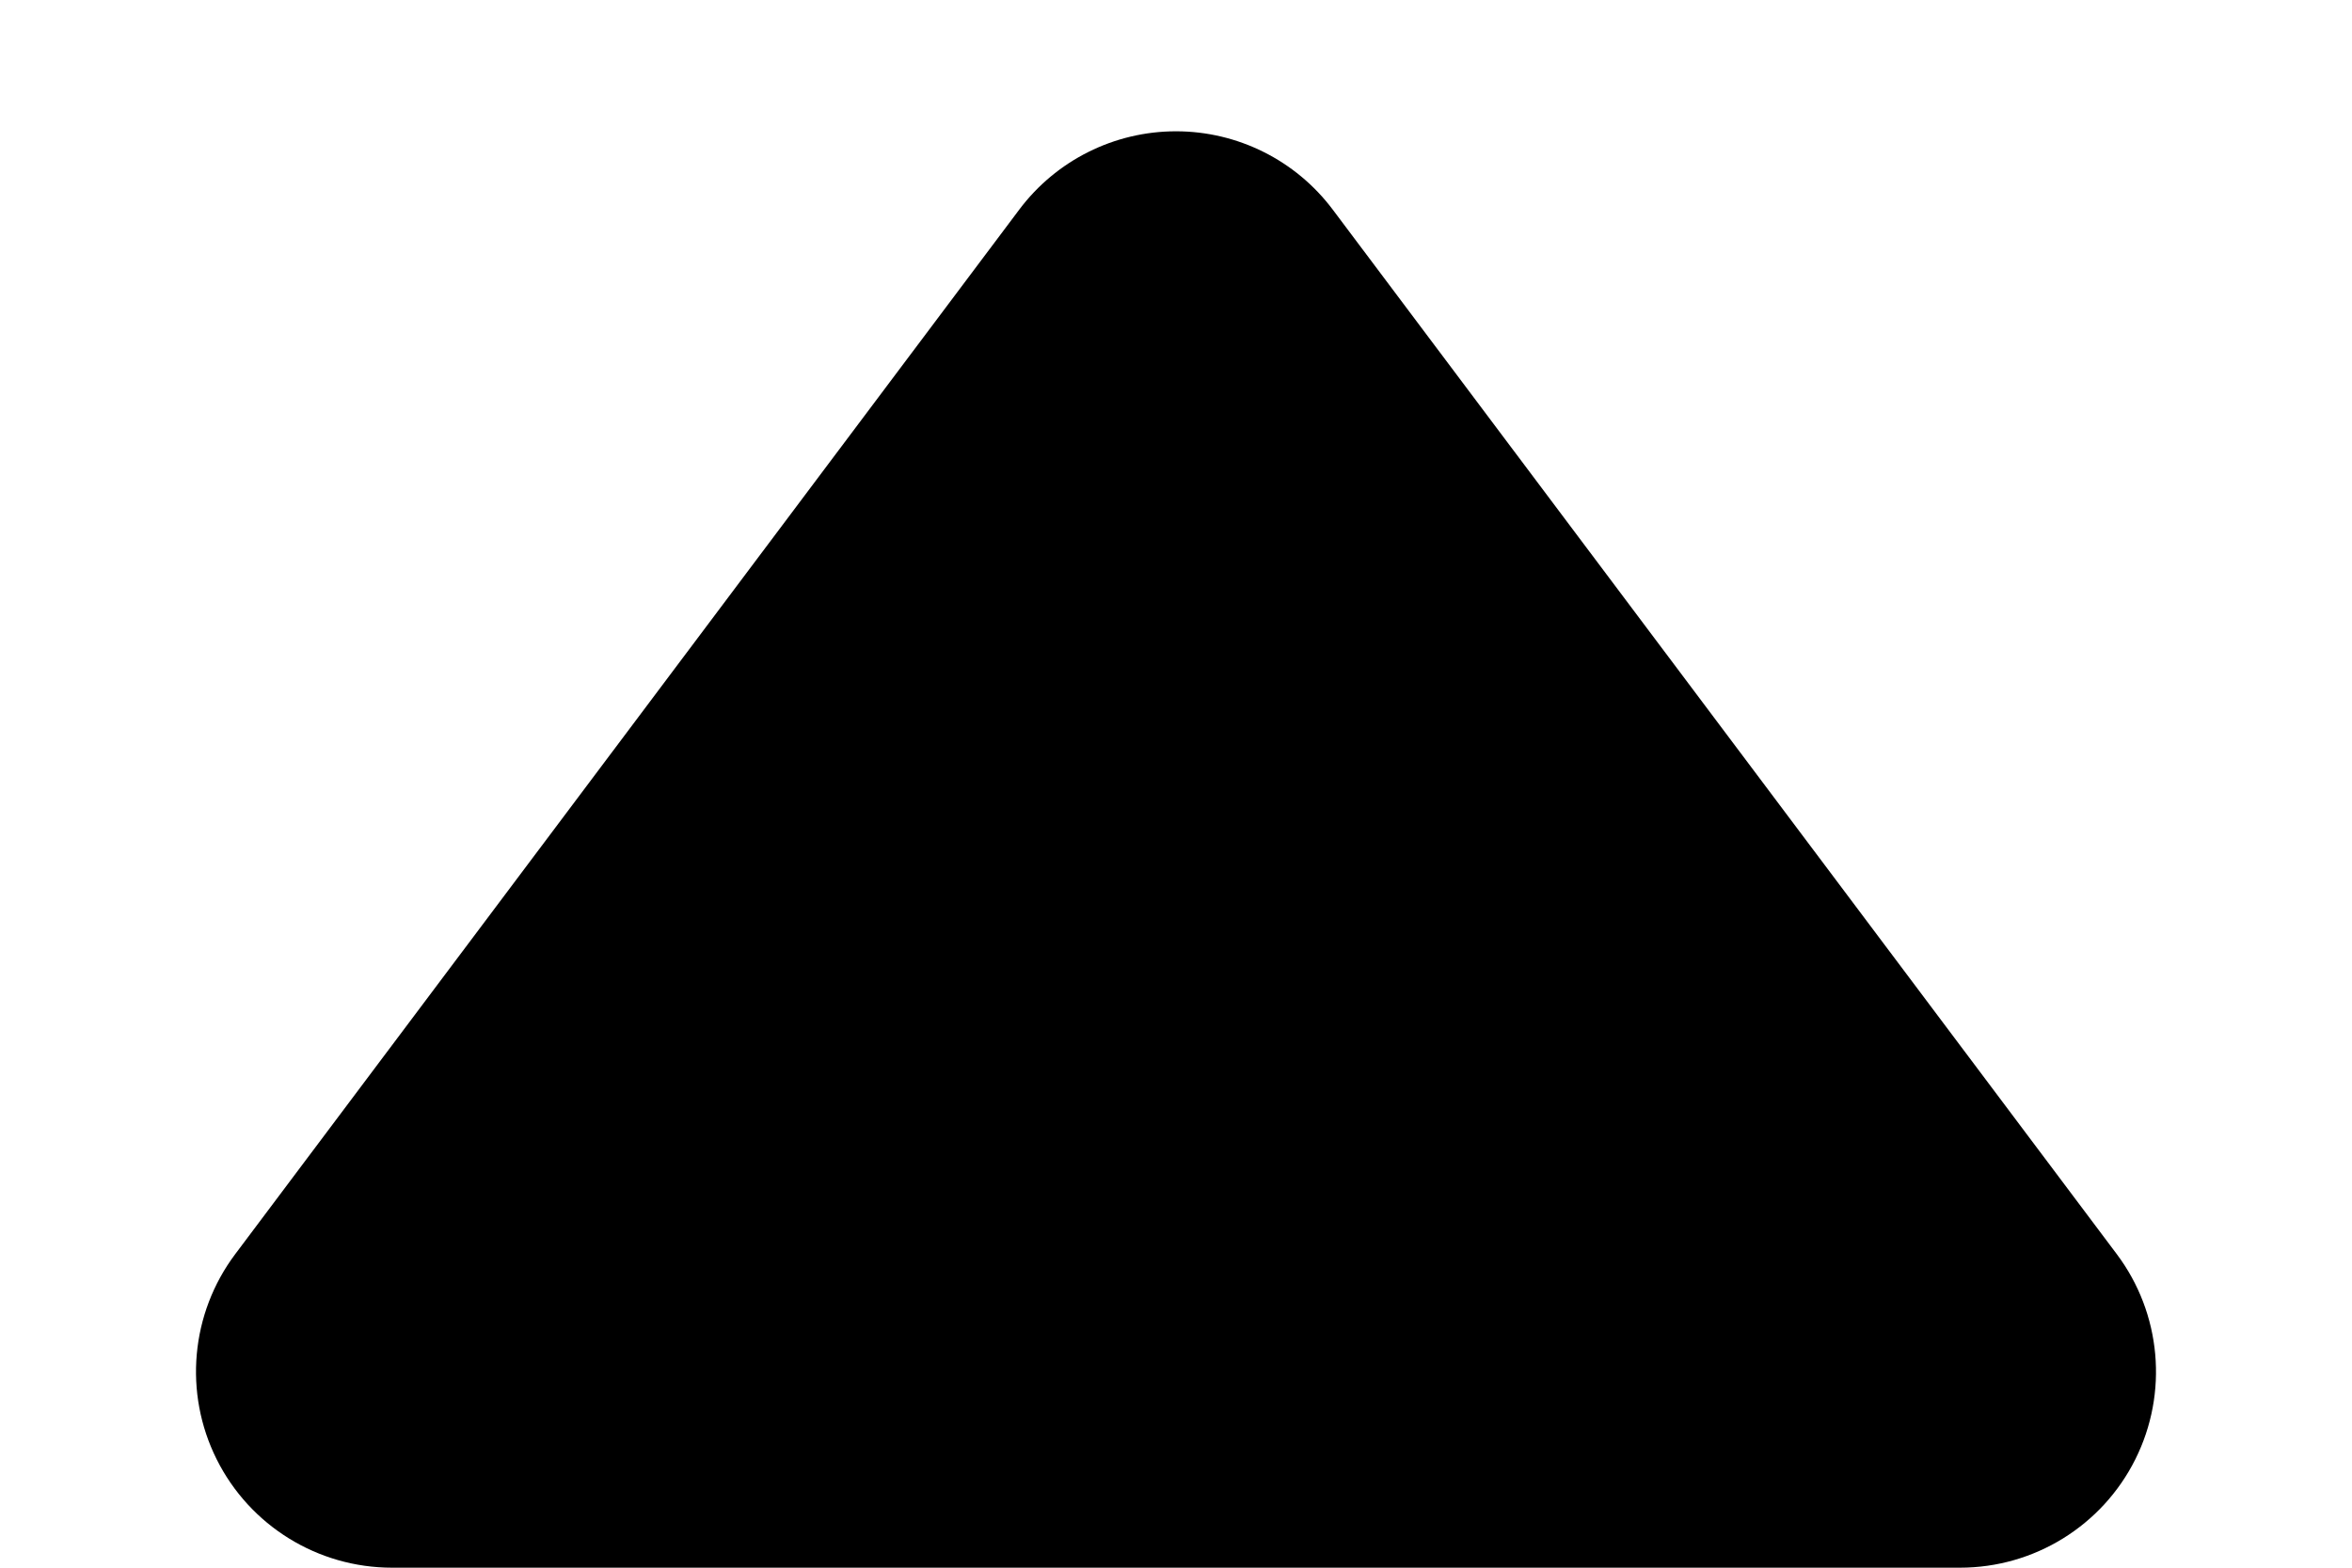
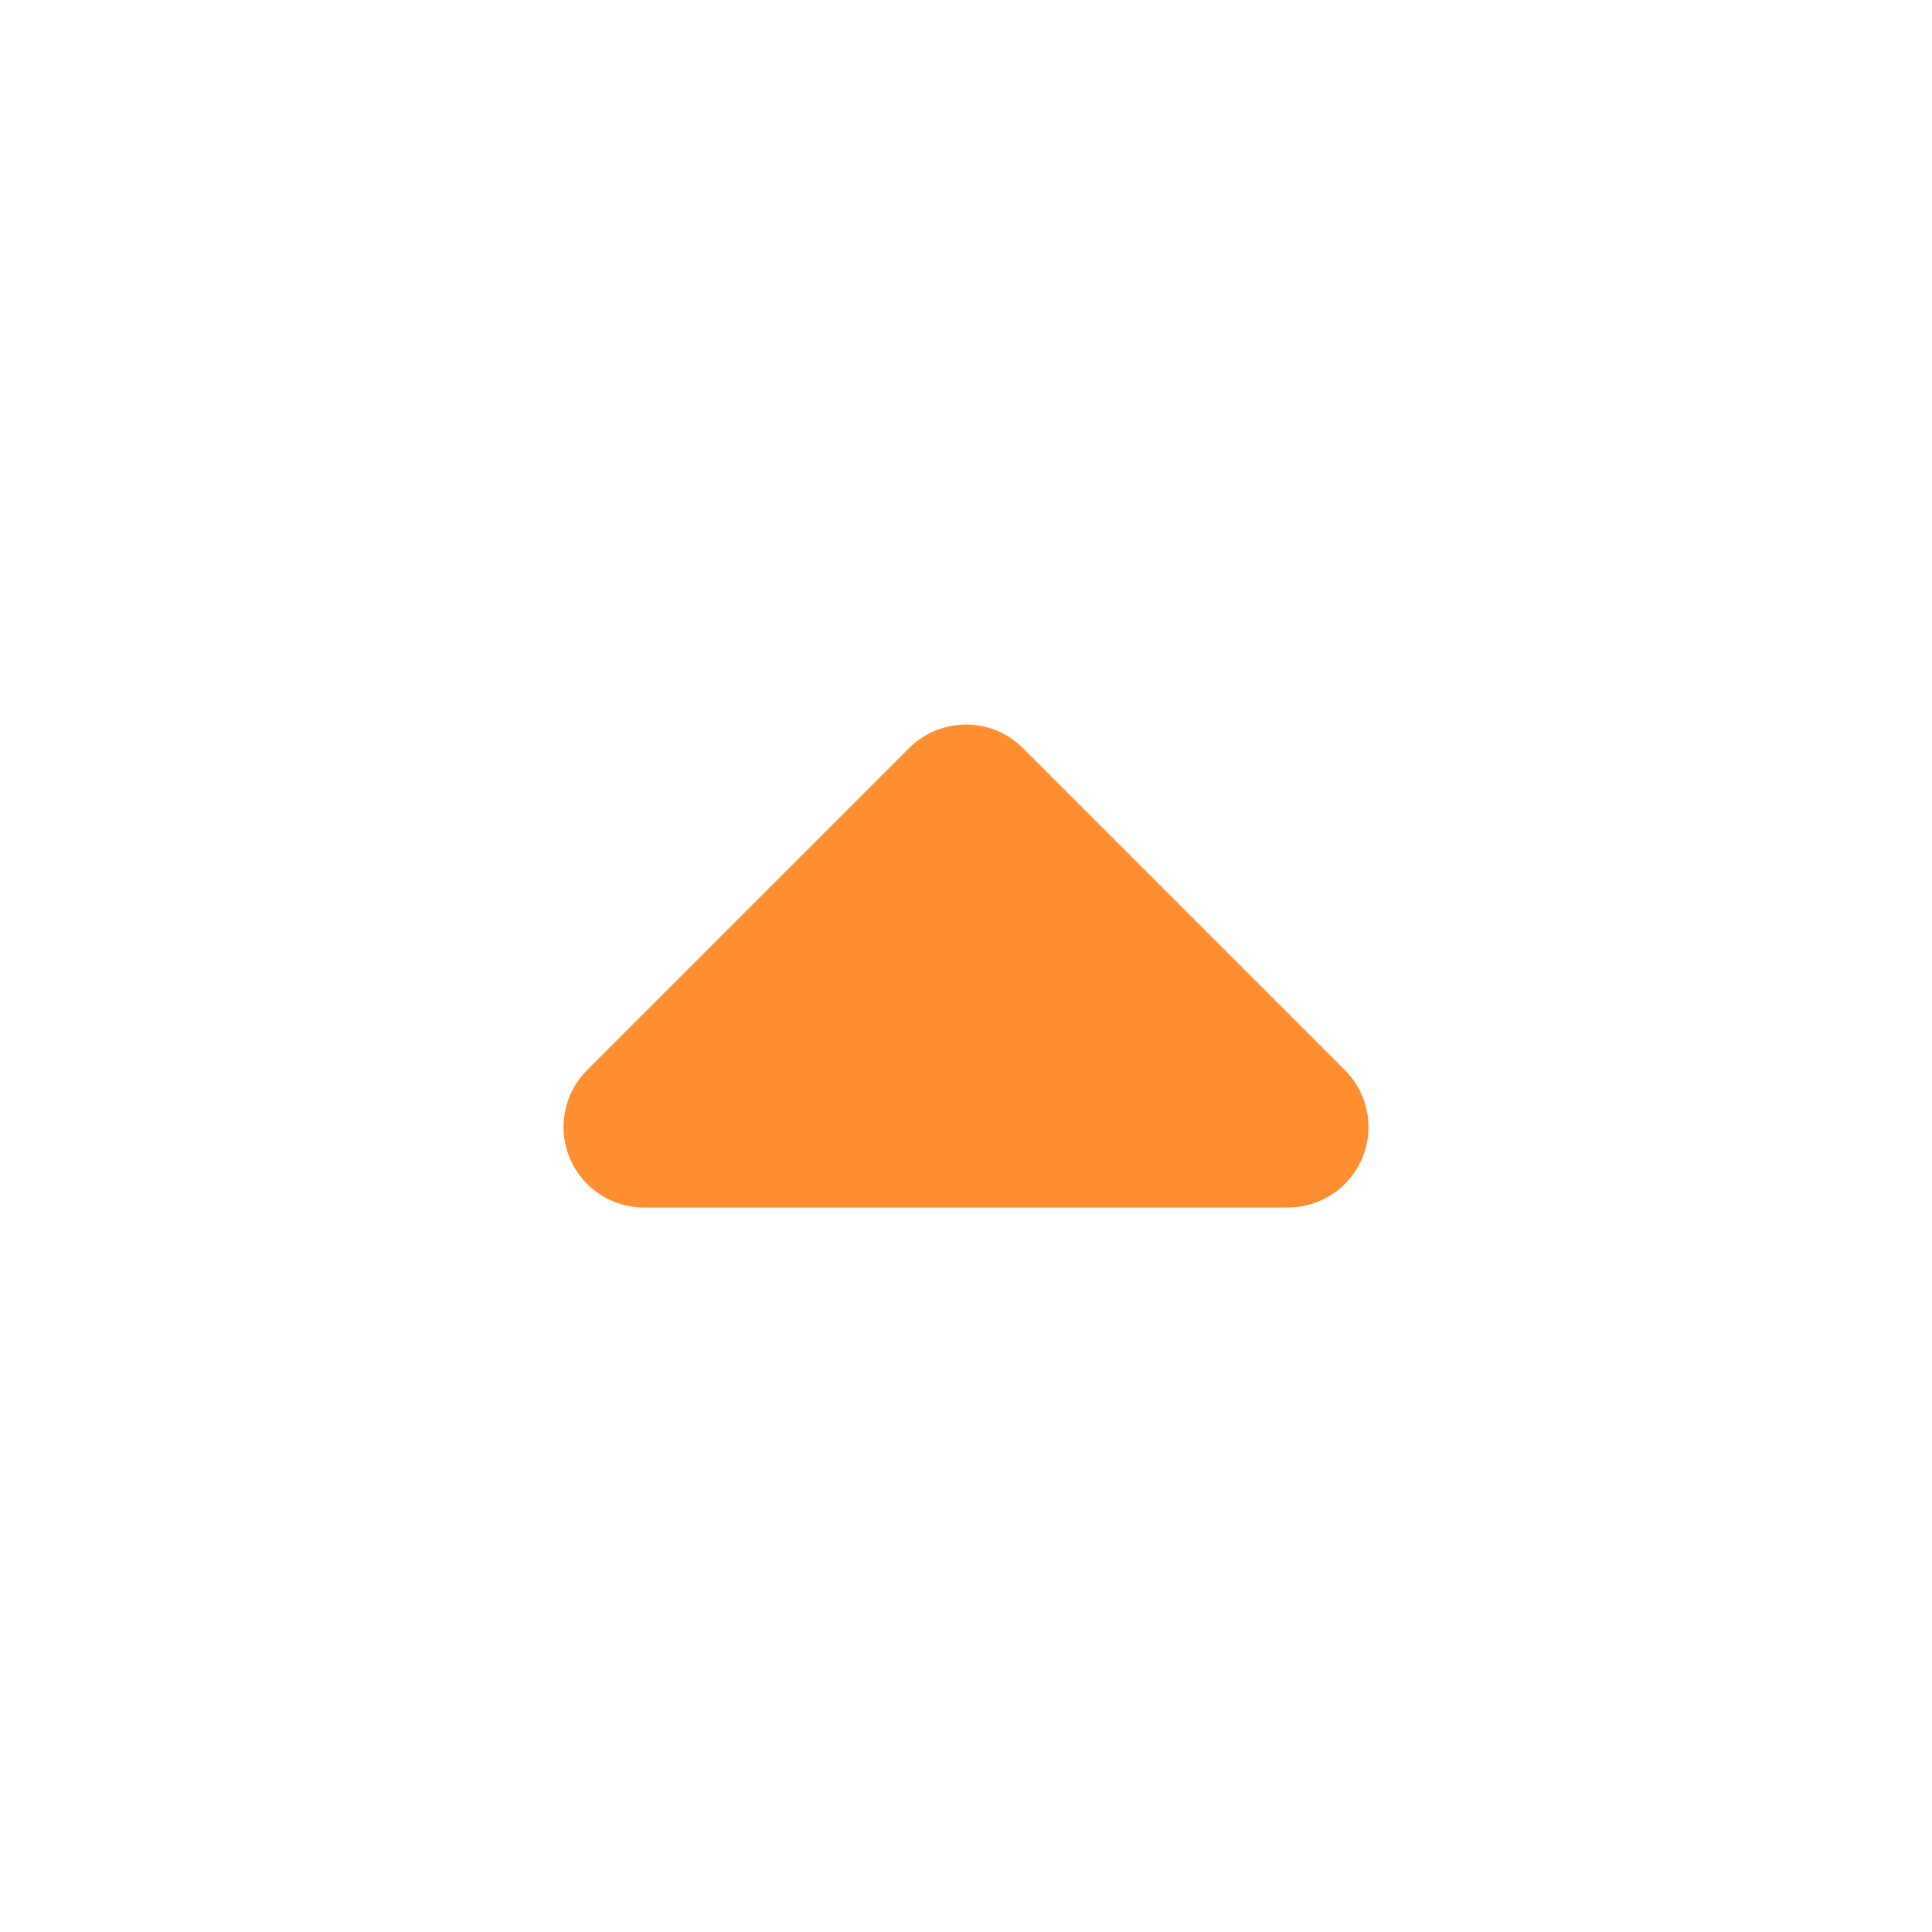
- <svg xmlns="http://www.w3.org/2000/svg" viewBox="0 0 12 8" width="12" height="8" fill="none">
-   <path fill="currentColor" d="M10 8H2a1 1 0 0 1-.8-1.6l4-5.33a1 1 0 0 1 1.6 0l4 5.33A1 1 0 0 1 10 8z" />
+ <svg xmlns="http://www.w3.org/2000/svg" viewBox="0 0 24 24">
+   <path d="m16.707 13.293-4-4a1 1 0 0 0-1.414 0l-4 4A1 1 0 0 0 8 15h8a1 1 0 0 0 .707-1.707z" style="fill:#ff8e31" data-name="Up" />
</svg>
